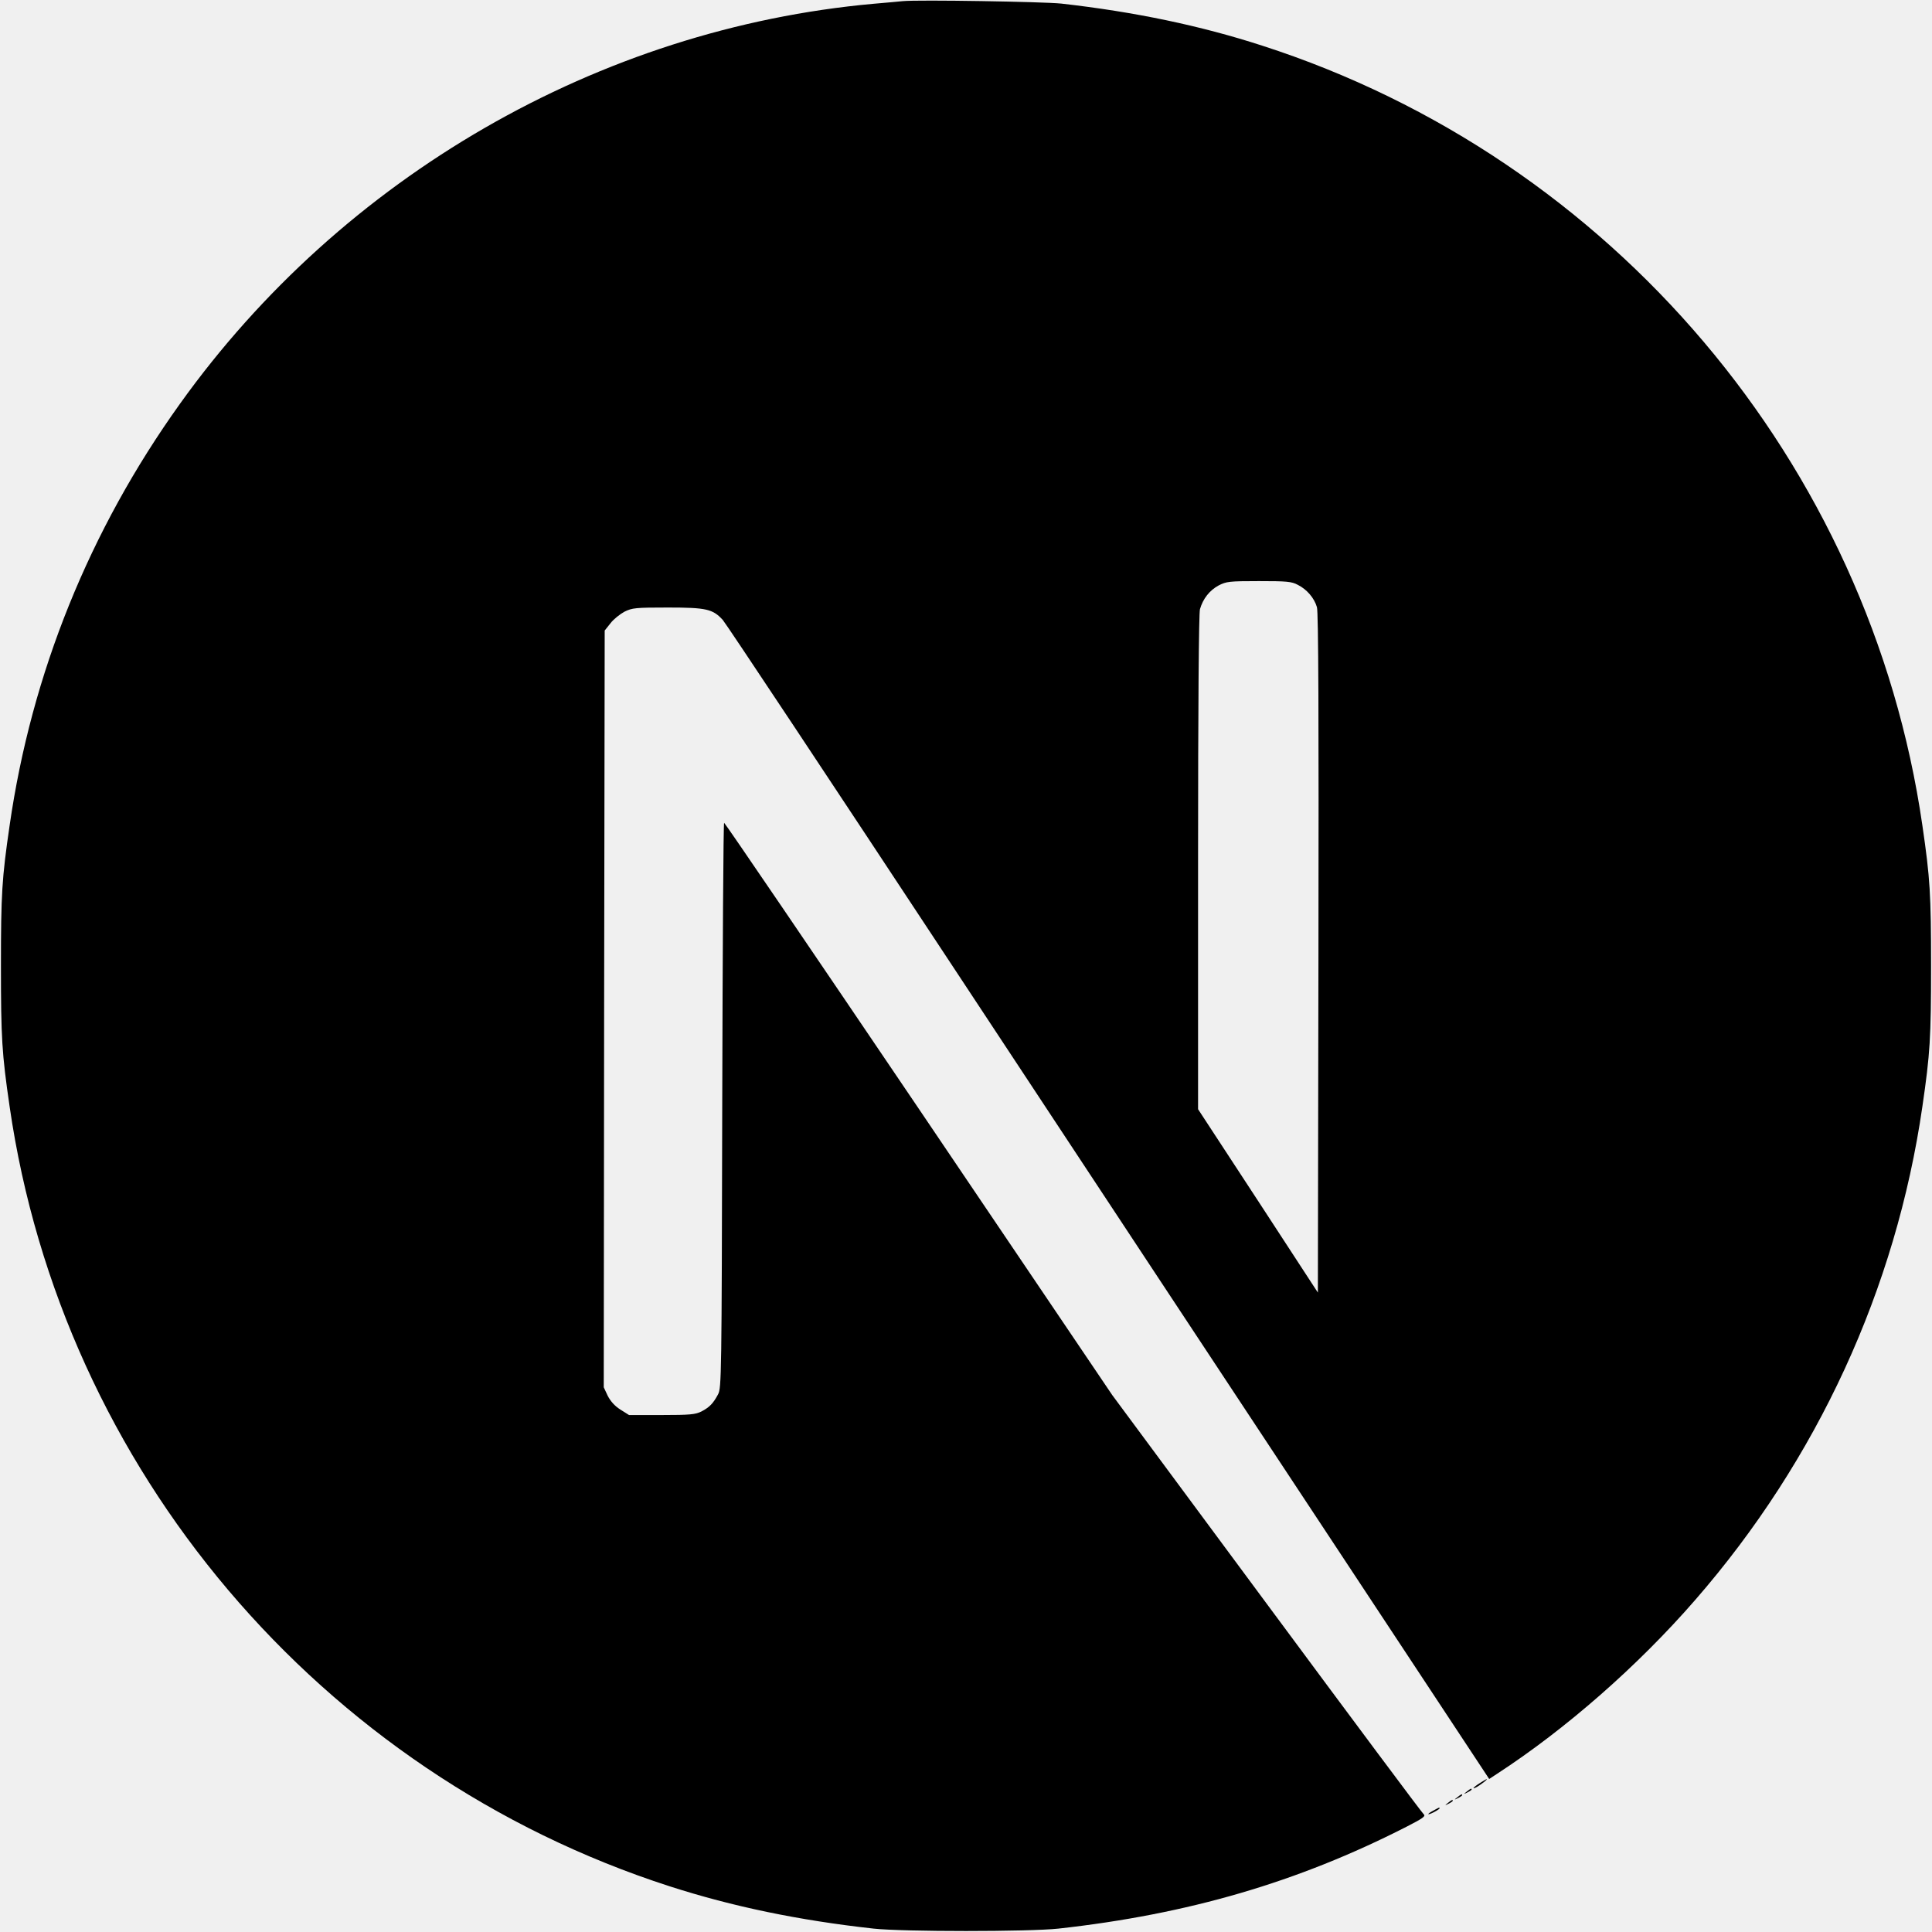
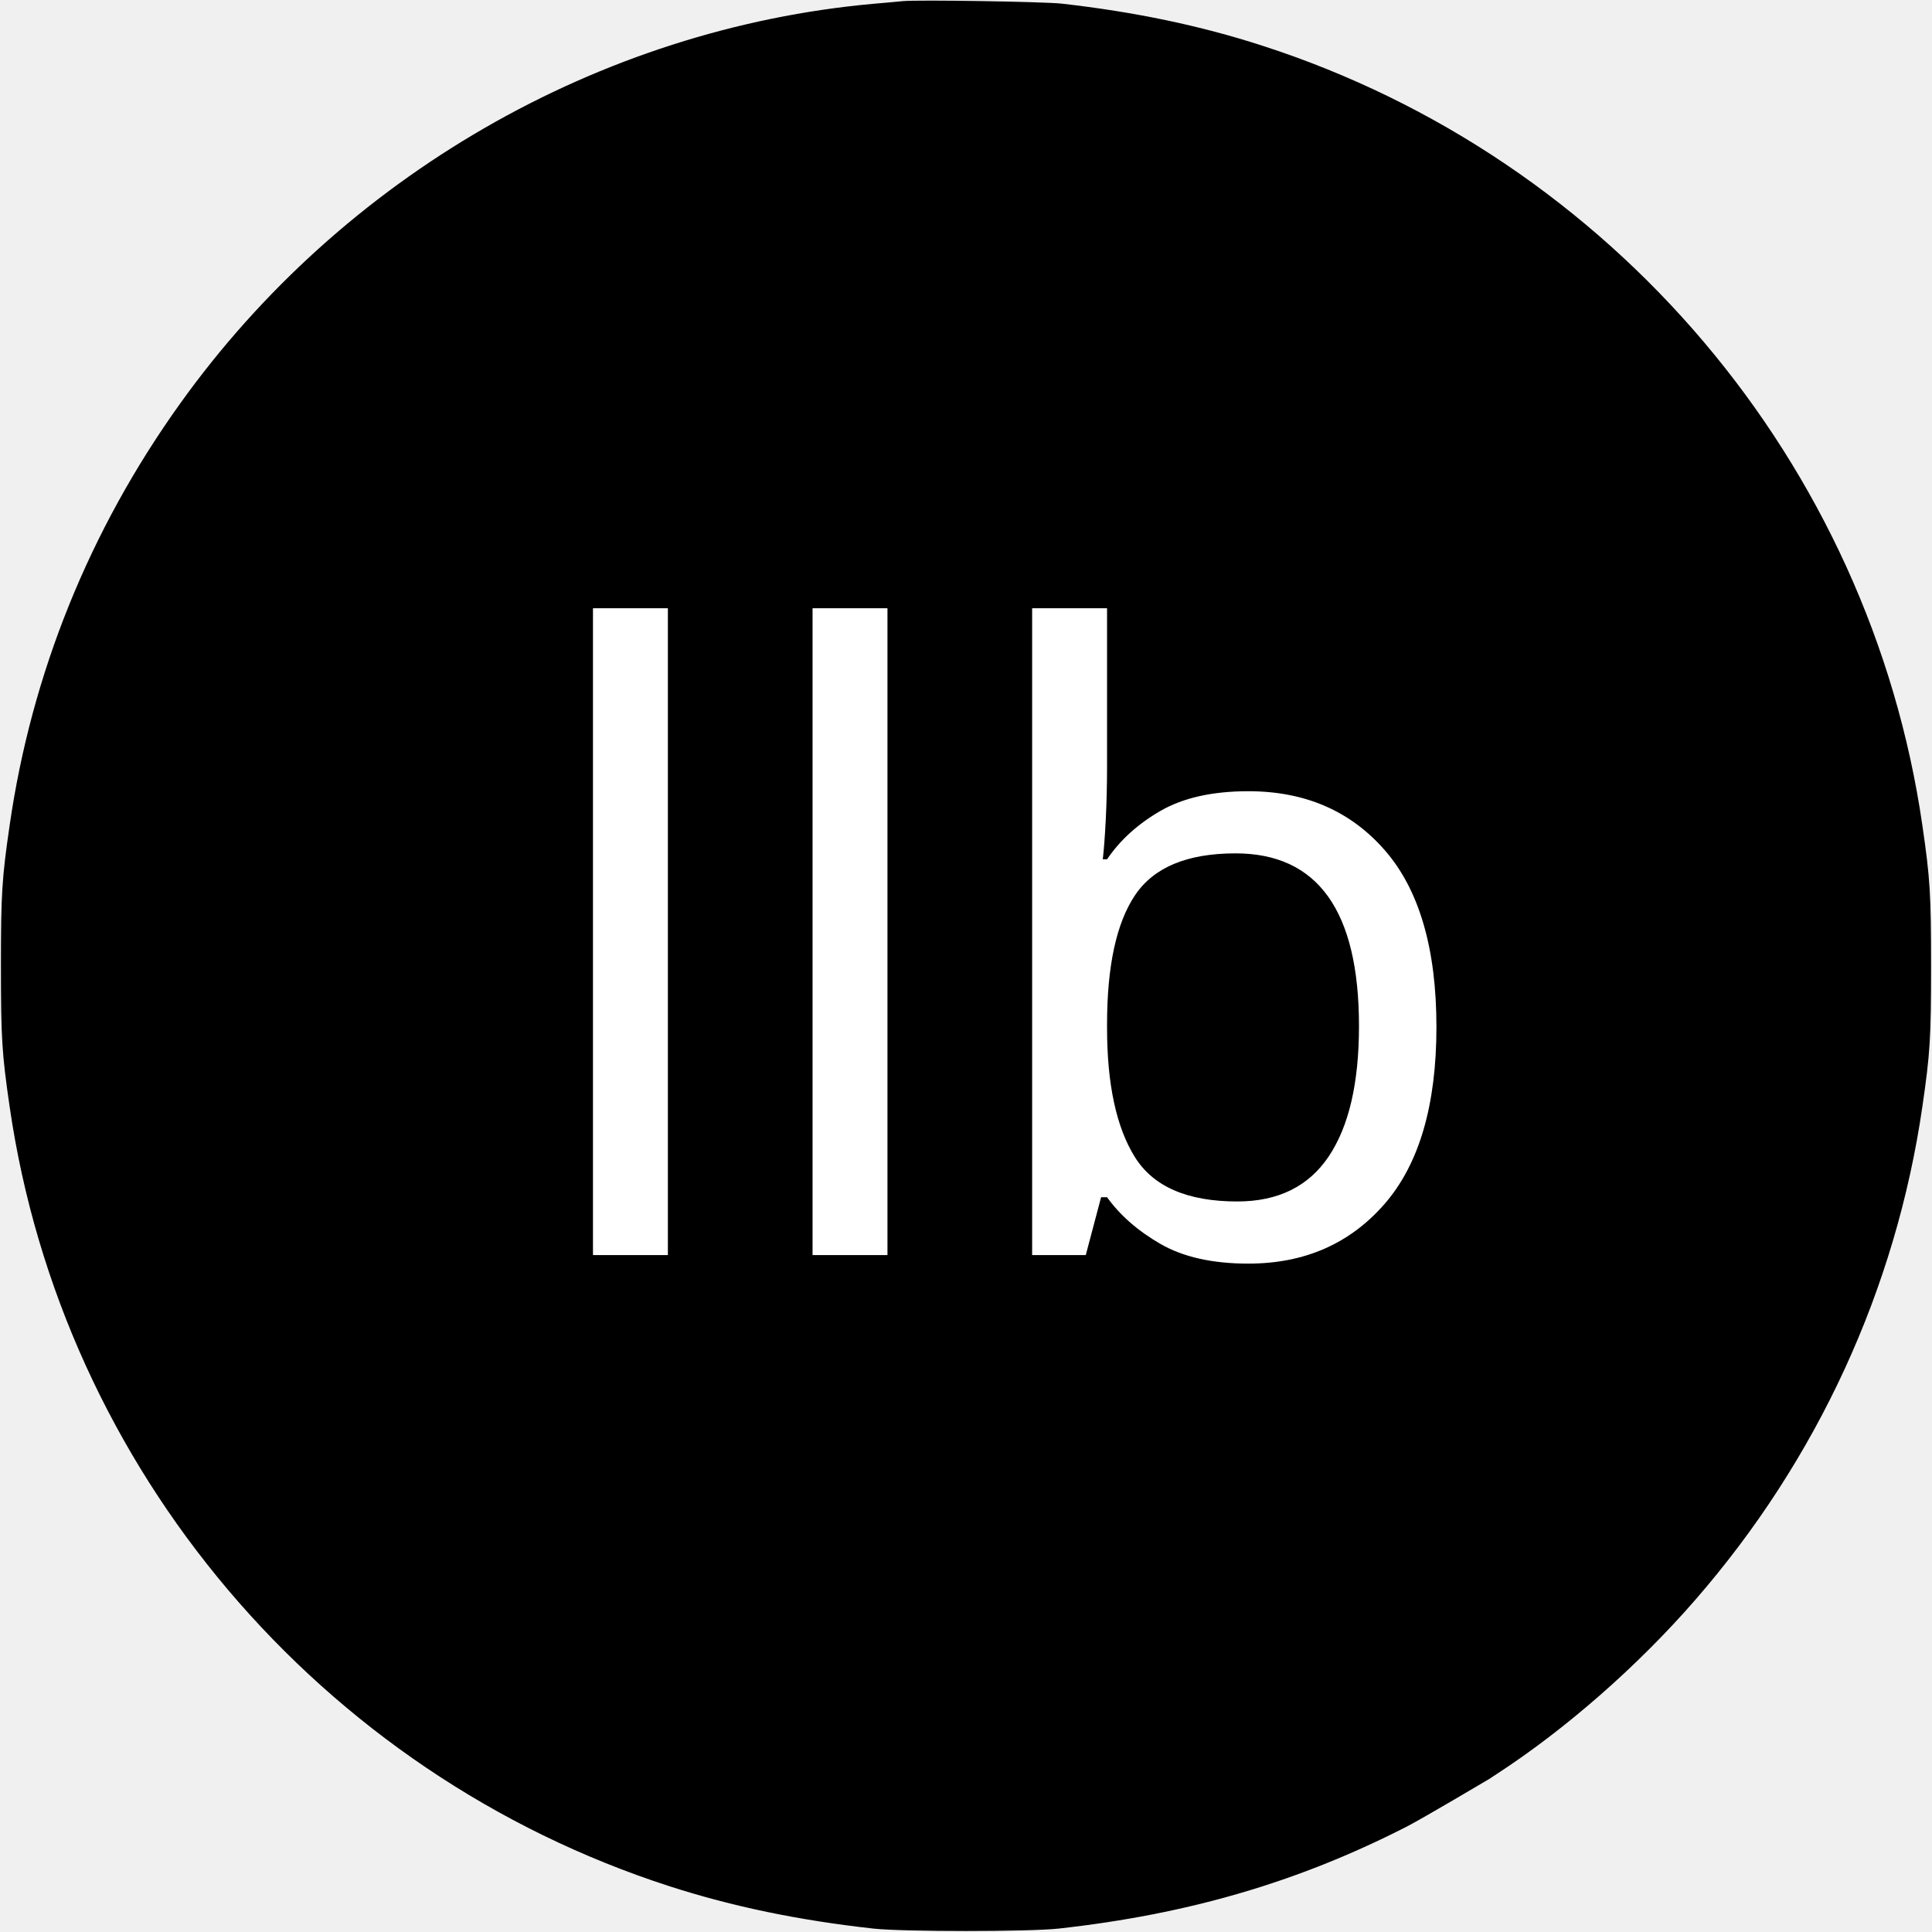
- <svg xmlns="http://www.w3.org/2000/svg" version="1.0" width="1024pt" height="1024pt" viewBox="0 0 1024 1024" preserveAspectRatio="xMidYMid meet">
-   <g transform="translate(0,1024) scale(0.1,-0.1)" fill="#000000" stroke="none">
-     <path d="M4785 10234 c-22 -2 -92 -9 -155 -14 -1453 -131 -2814 -915 -3676 -2120 -480 -670 -787 -1430 -903 -2235 -41 -281 -46 -364 -46 -745 0 -381 5 -464 46 -745 278 -1921 1645 -3535 3499 -4133 332 -107 682 -180 1080 -224 155 -17 825 -17 980 0 687 76 1269 246 1843 539 88 45 105 57 93 67 -8 6 -383 509 -833 1117 l-818 1105 -1025 1517 c-564 834 -1028 1516 -1032 1516 -4 1 -8 -673 -10 -1496 -3 -1441 -4 -1499 -22 -1533 -26 -49 -46 -69 -88 -91 -32 -16 -60 -19 -211 -19 l-173 0 -46 29 c-30 19 -52 44 -67 73 l-21 45 2 2005 3 2006 31 39 c16 21 50 48 74 61 41 20 57 22 230 22 204 0 238 -8 291 -66 15 -16 570 -852 1234 -1859 664 -1007 1572 -2382 2018 -3057 l810 -1227 41 27 c363 236 747 572 1051 922 647 743 1064 1649 1204 2615 41 281 46 364 46 745 0 381 -5 464 -46 745 -278 1921 -1645 3535 -3499 4133 -327 106 -675 179 -1065 223 -96 10 -757 21 -840 13z m2094 -3094 c48 -24 87 -70 101 -118 8 -26 10 -582 8 -1835 l-3 -1798 -317 486 -318 486 0 1307 c0 845 4 1320 10 1343 16 56 51 100 99 126 41 21 56 23 213 23 148 0 174 -2 207 -20z" />
-     <path d="M7843 789 c-35 -22 -46 -37 -15 -20 22 13 58 40 52 41 -3 0 -20 -10 -37 -21z" />
-     <path d="M7774 744 c-18 -14 -18 -15 4 -4 12 6 22 13 22 15 0 8 -5 6 -26 -11z" />
-     <path d="M7724 714 c-18 -14 -18 -15 4 -4 12 6 22 13 22 15 0 8 -5 6 -26 -11z" />
-     <path d="M7674 684 c-18 -14 -18 -15 4 -4 12 6 22 13 22 15 0 8 -5 6 -26 -11z" />
-     <path d="M7598 644 c-38 -20 -36 -28 2 -9 17 9 30 18 30 20 0 7 -1 6 -32 -11z" />
+ <svg xmlns="http://www.w3.org/2000/svg" version="1.1" id="Слой_1" x="0px" y="0px" viewBox="0 0 1024 1024" style="enable-background:new 0 0 1024 1024;" xml:space="preserve">
+   <style type="text/css">
+ 	.st0{fill:#FFFFFF;}
+ 	.st1{font-family:'MyriadPro-Regular';}
+ 	.st2{font-size:451.103px;}
+ </style>
+   <g transform="translate(0,1024) scale(0.1,-0.1)">
+     <path d="M4785,10234c-22-2-92-9-155-14c-1453-131-2814-915-3676-2120C474,7430,167,6670,51,5865c-41-281-46-364-46-745   s5-464,46-745C329,2454,1696,840,3550,242c332-107,682-180,1080-224c155-17,825-17,980,0c687,76,1269,246,1843,539   c88,45,440,254,440,254l41,27c363,236,747,572,1051,922c647,743,1064,1649,1204,2615c41,281,46,364,46,745s-5,464-46,745   c-278,1921-1645,3535-3499,4133c-327,106-675,179-1065,223C5529,10231,4868,10242,4785,10234z" />
+     <text transform="matrix(10 0 0 -10 2759.443 3587.754)" class="st0 st1 st2">llb</text>
  </g>
</svg>
